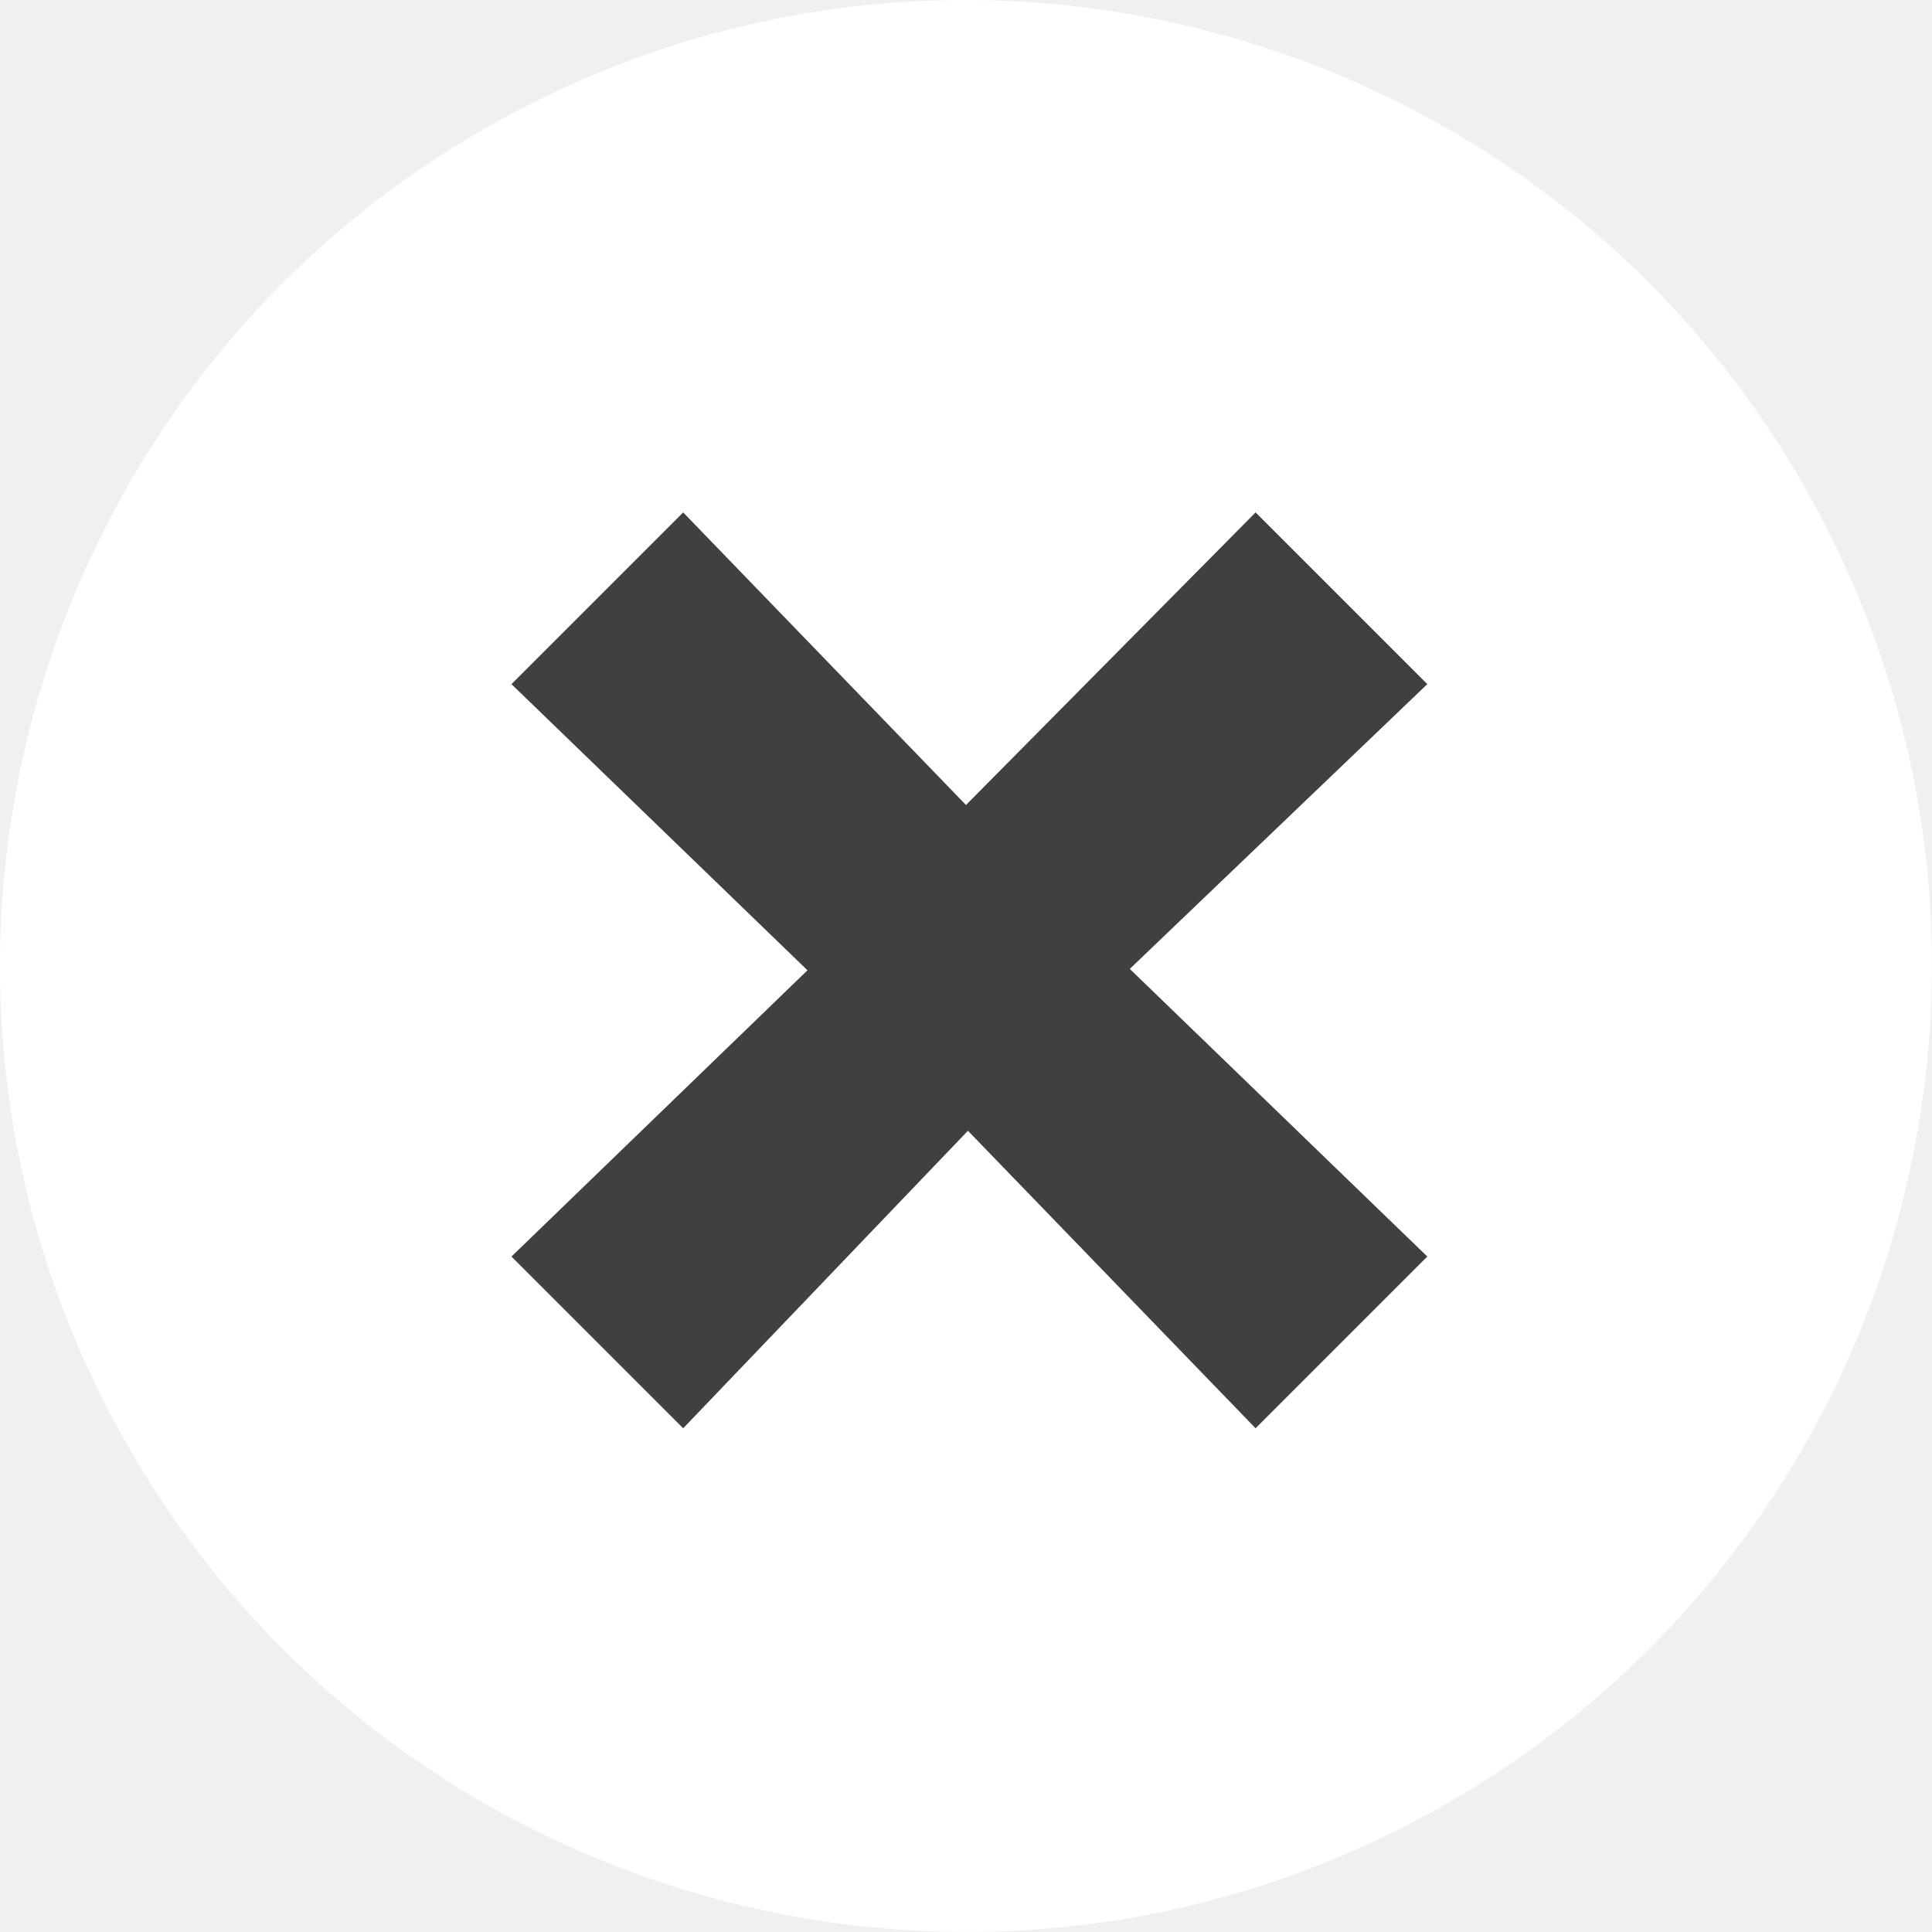
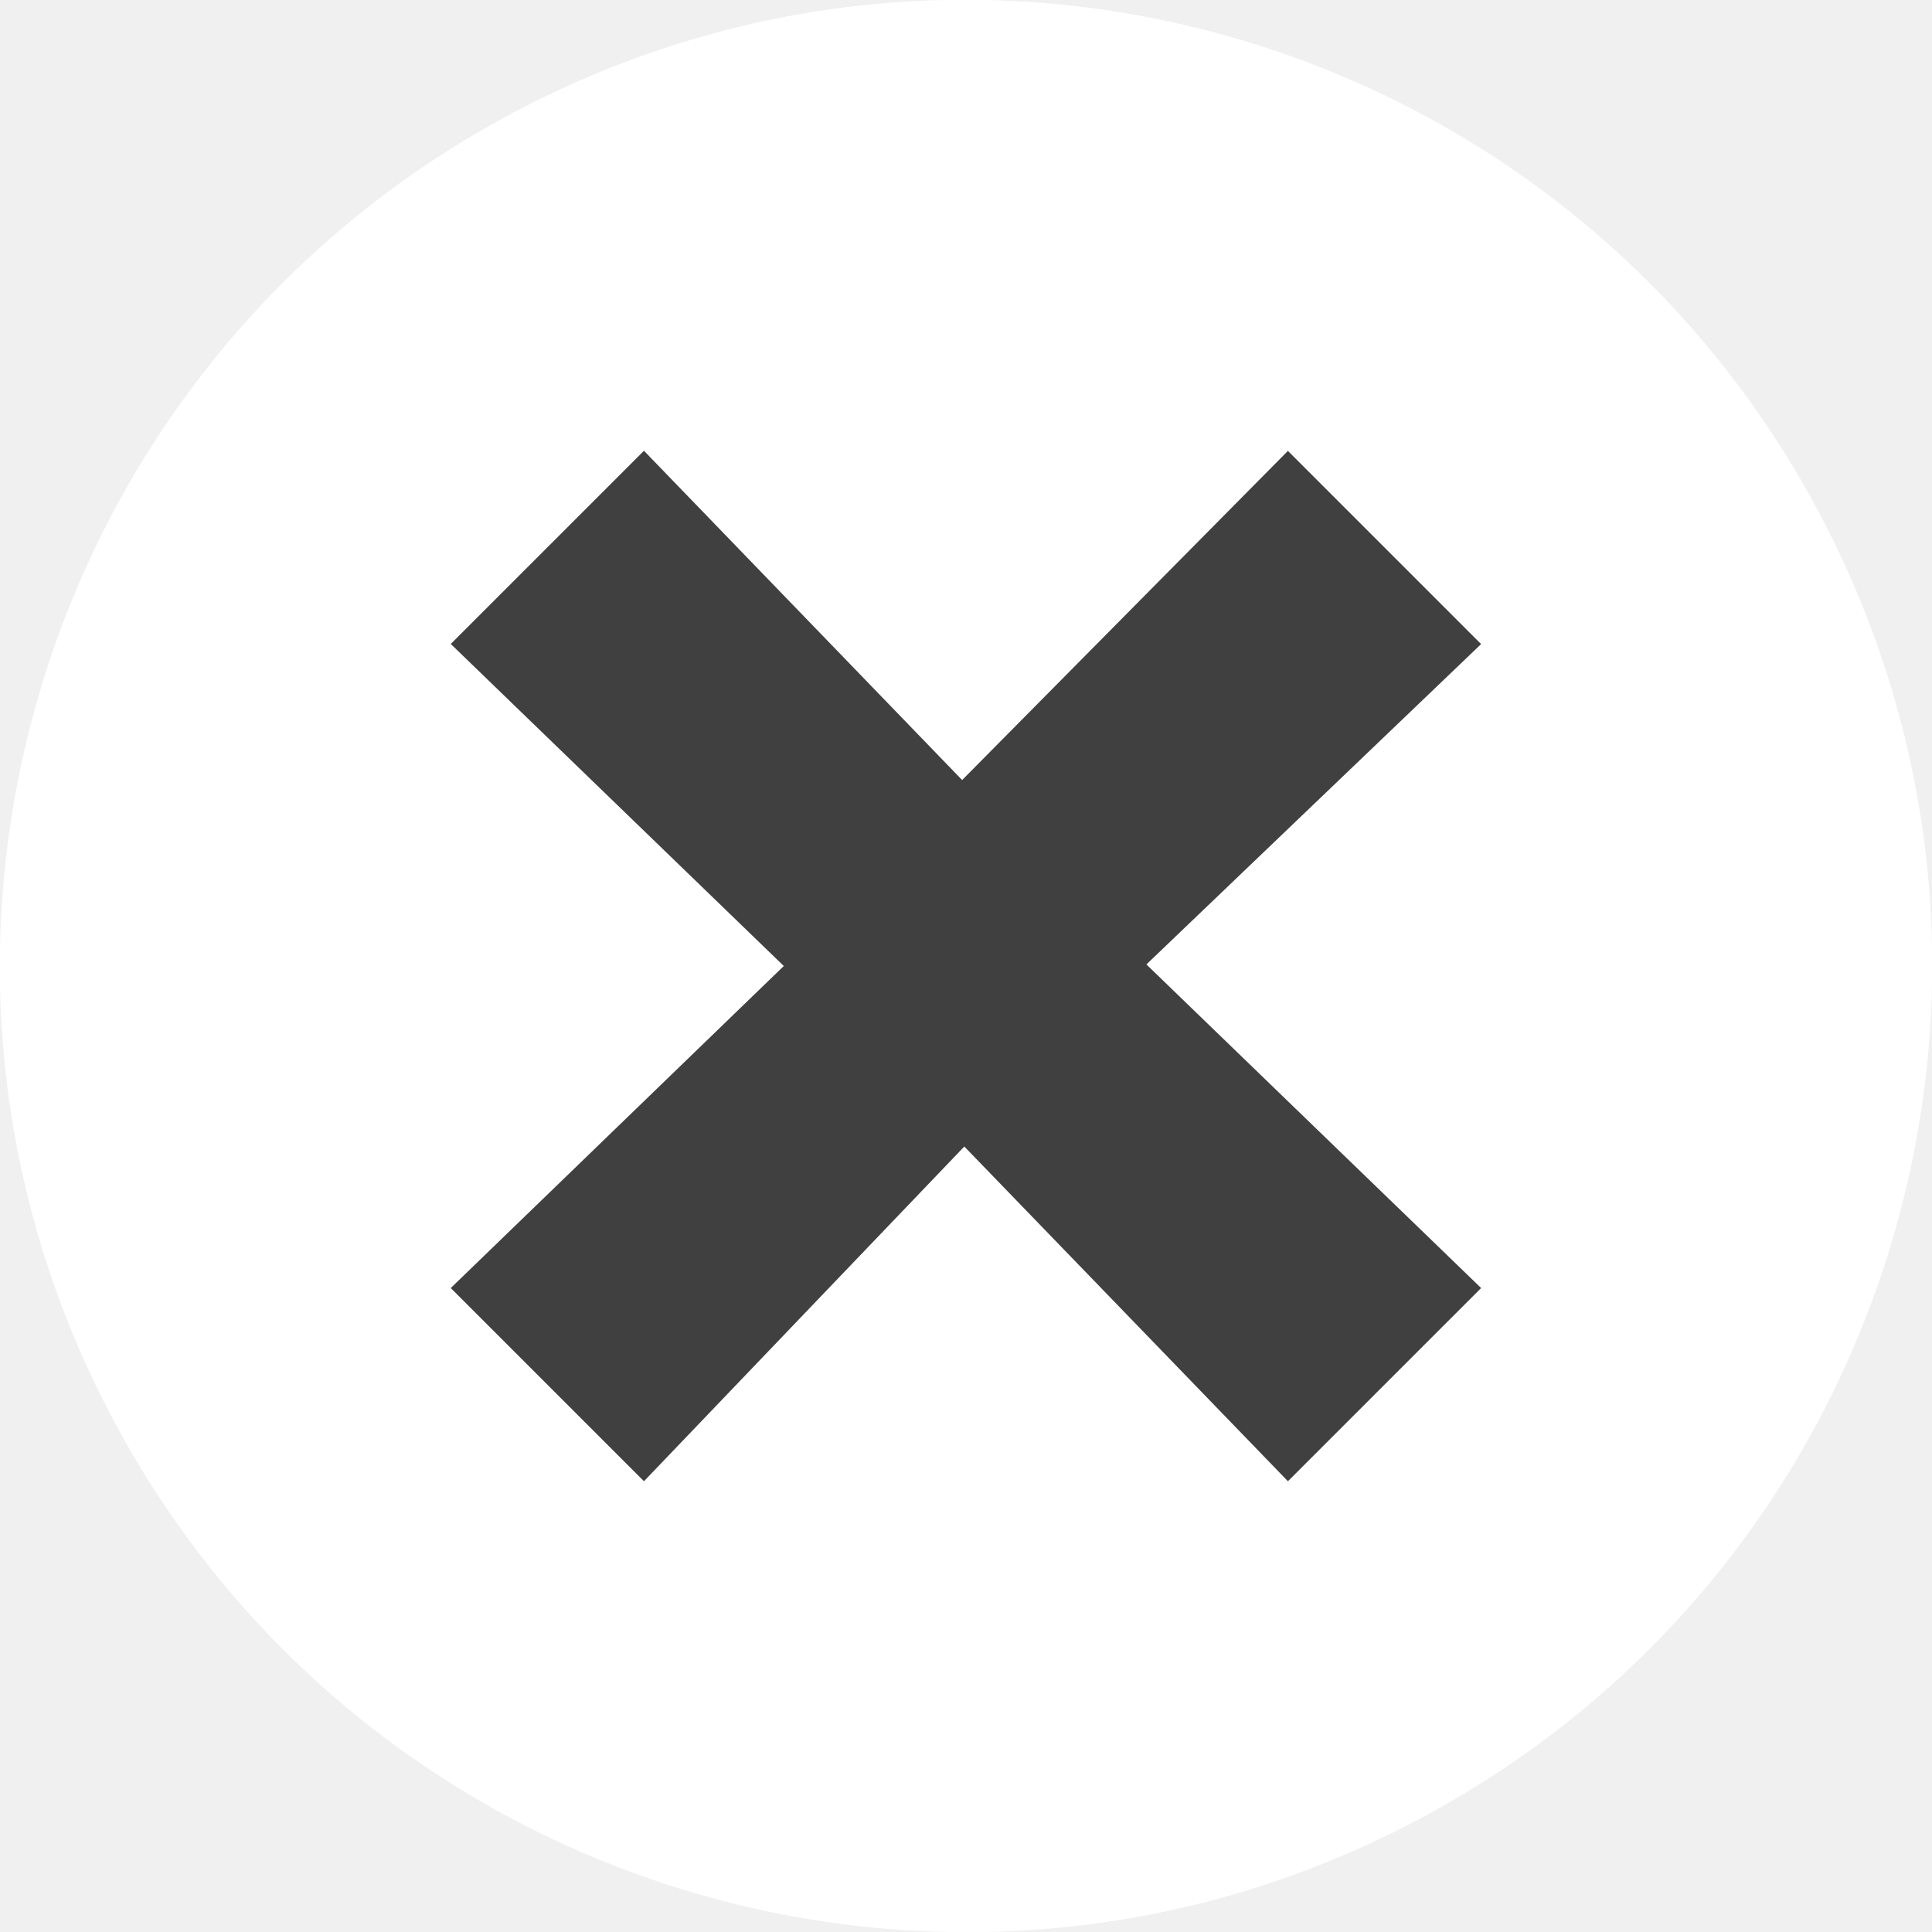
- <svg xmlns="http://www.w3.org/2000/svg" xmlns:xlink="http://www.w3.org/1999/xlink" width="18" height="18" version="1.1" style="enable-background:new" id="svg8">
+ <svg xmlns="http://www.w3.org/2000/svg" xmlns:xlink="http://www.w3.org/1999/xlink" width="16" height="16" version="1.1" style="enable-background:new" id="svg8">
  <defs id="defs12">
    <linearGradient id="linearGradient4507">
      <stop offset="0" style="stop-color:#fafafa;stop-opacity:0.855" id="stop4503" />
      <stop offset="1" style="stop-color:#646464;stop-opacity:1" id="stop4505" />
    </linearGradient>
    <linearGradient id="linearGradient3587-6-5">
      <stop offset="0" style="stop-color:#000000;stop-opacity:1" id="stop4498" />
      <stop offset="1" style="stop-color:#646464;stop-opacity:1" id="stop4500" />
    </linearGradient>
    <linearGradient x1="6.931" y1="7.844" x2="11.17" y2="12.083" id="linearGradient2388" xlink:href="#linearGradient3587-6-5-0" gradientUnits="userSpaceOnUse" gradientTransform="matrix(0.7542472,0.7542472,-0.7542472,0.7542472,9.279691,-7.449341)" />
    <linearGradient id="linearGradient3587-6-5-0">
      <stop id="stop3589-9-2" style="stop-color:#000000;stop-opacity:1" offset="0" />
      <stop id="stop3591-7-4" style="stop-color:#646464;stop-opacity:1" offset="1" />
    </linearGradient>
    <linearGradient x1="7.08" y1="7.694" x2="11.318" y2="11.932" id="linearGradient2388-5" xlink:href="#linearGradient4507" gradientUnits="userSpaceOnUse" gradientTransform="matrix(0.7515854,0.7568997,-0.7568997,0.7515854,31.8217,-5.317321)" />
    <linearGradient x1="6.931" y1="7.844" x2="11.17" y2="12.083" id="linearGradient2388-9" xlink:href="#linearGradient3587-6-5" gradientUnits="userSpaceOnUse" gradientTransform="matrix(0.7542472,0.7542472,-0.7542472,0.7542472,-13.23212,-10.31706)" />
  </defs>
-   <circle style="opacity:1;fill:#ffffff;fill-opacity:1;stroke:#d30009;stroke-width:0;stroke-linejoin:round;stroke-miterlimit:4;stroke-dasharray:none;stroke-opacity:0.188" id="path4488" cx="-12.171" cy="3.722" transform="rotate(-117.9951)" r="8.998" />
-   <path d="m 9,7.5 2.698,-2.726 1.6,1.6 -2.772,2.653 2.772,2.68 -1.6,1.6 L 9.018,10.535 6.365,13.307 4.765,11.707 7.523,9.04 4.765,6.374 l 1.6,-1.6 z" id="path2386-9" style="opacity:0.855;fill:#202020;fill-opacity:1;fill-rule:evenodd;stroke:none;stroke-width:1.067px;stroke-linecap:butt;stroke-linejoin:miter;stroke-opacity:1;enable-background:new" />
+   <circle style="opacity:1;fill:#ffffff;fill-opacity:1;stroke:#d30009;stroke-width:0;stroke-linejoin:round;stroke-miterlimit:4;stroke-dasharray:none;stroke-opacity:0.188" id="path4488" cx="-10.819" cy="3.309" transform="rotate(-117.9951)" r="8" />
+   <path d="m 7.968,6.46 2.698,-2.726 1.6,1.6 -2.772,2.653 2.772,2.68 -1.6,1.6 -2.68,-2.772 -2.653,2.772 -1.6,-1.6 2.758,-2.667 -2.758,-2.667 1.6,-1.6 z" id="path2386-9" style="opacity:0.855;fill:#202020;fill-opacity:1;fill-rule:evenodd;stroke:none;stroke-width:1.067px;stroke-linecap:butt;stroke-linejoin:miter;stroke-opacity:1;enable-background:new" />
</svg>
